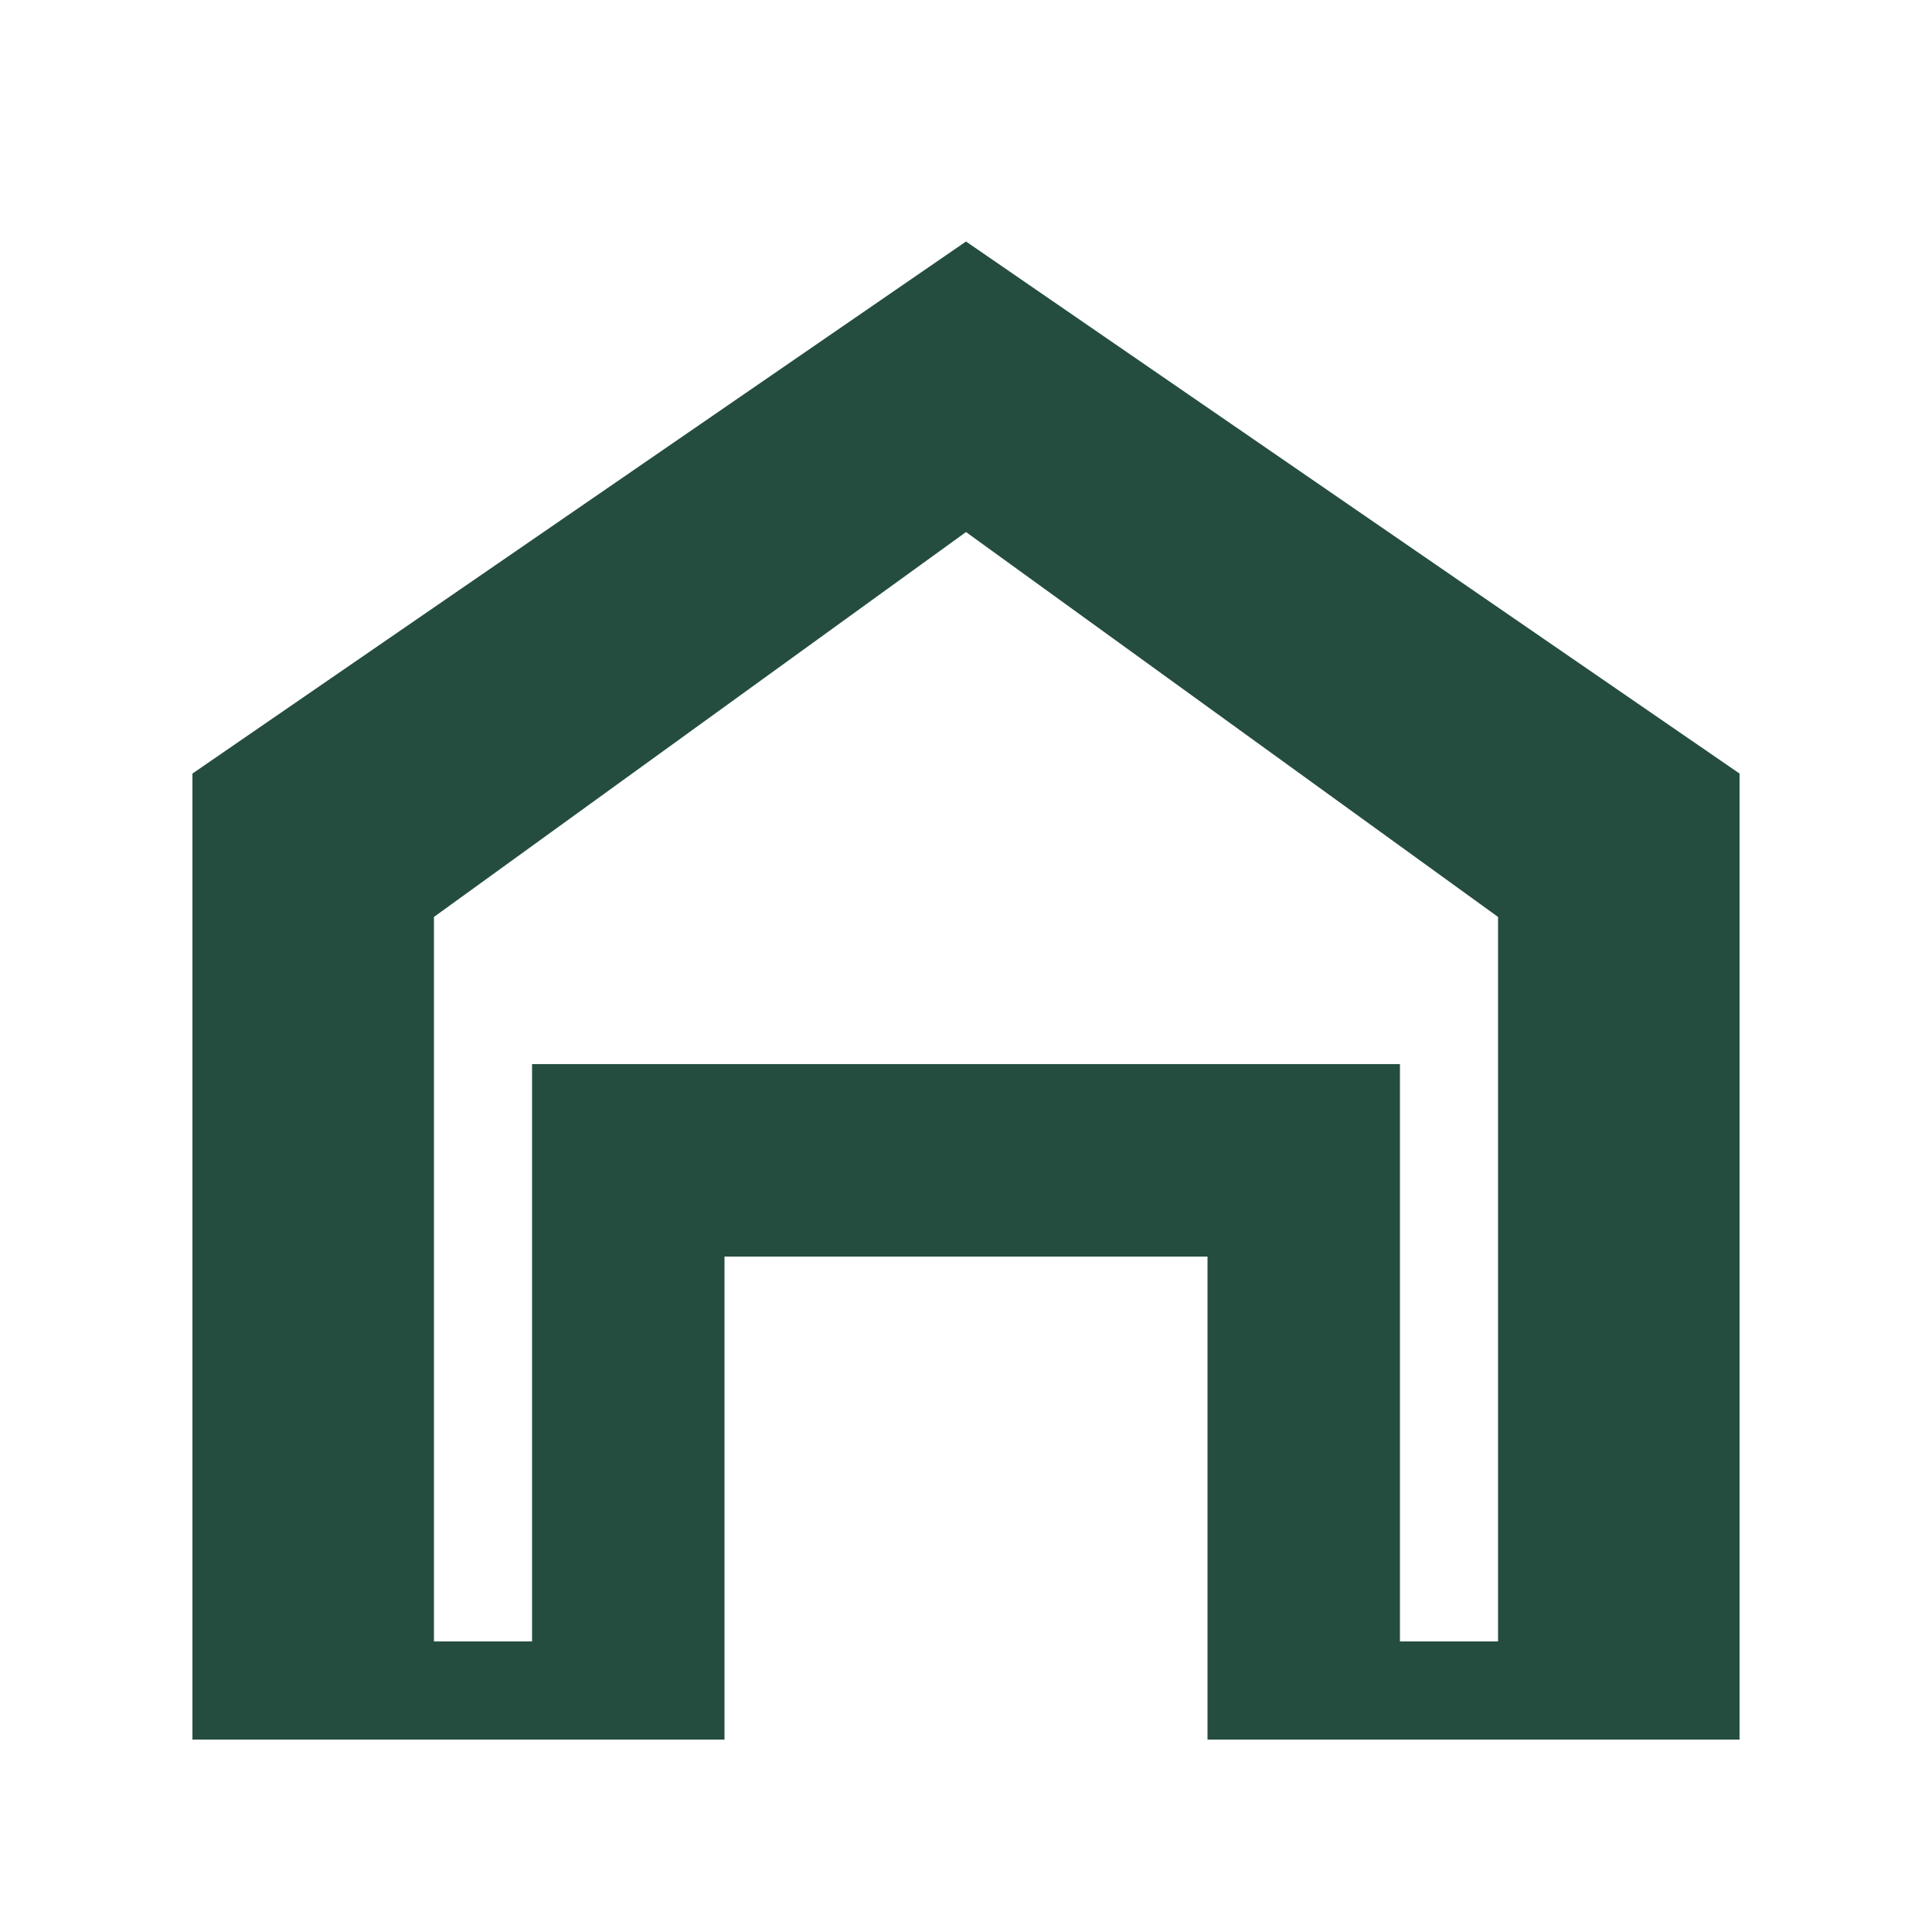
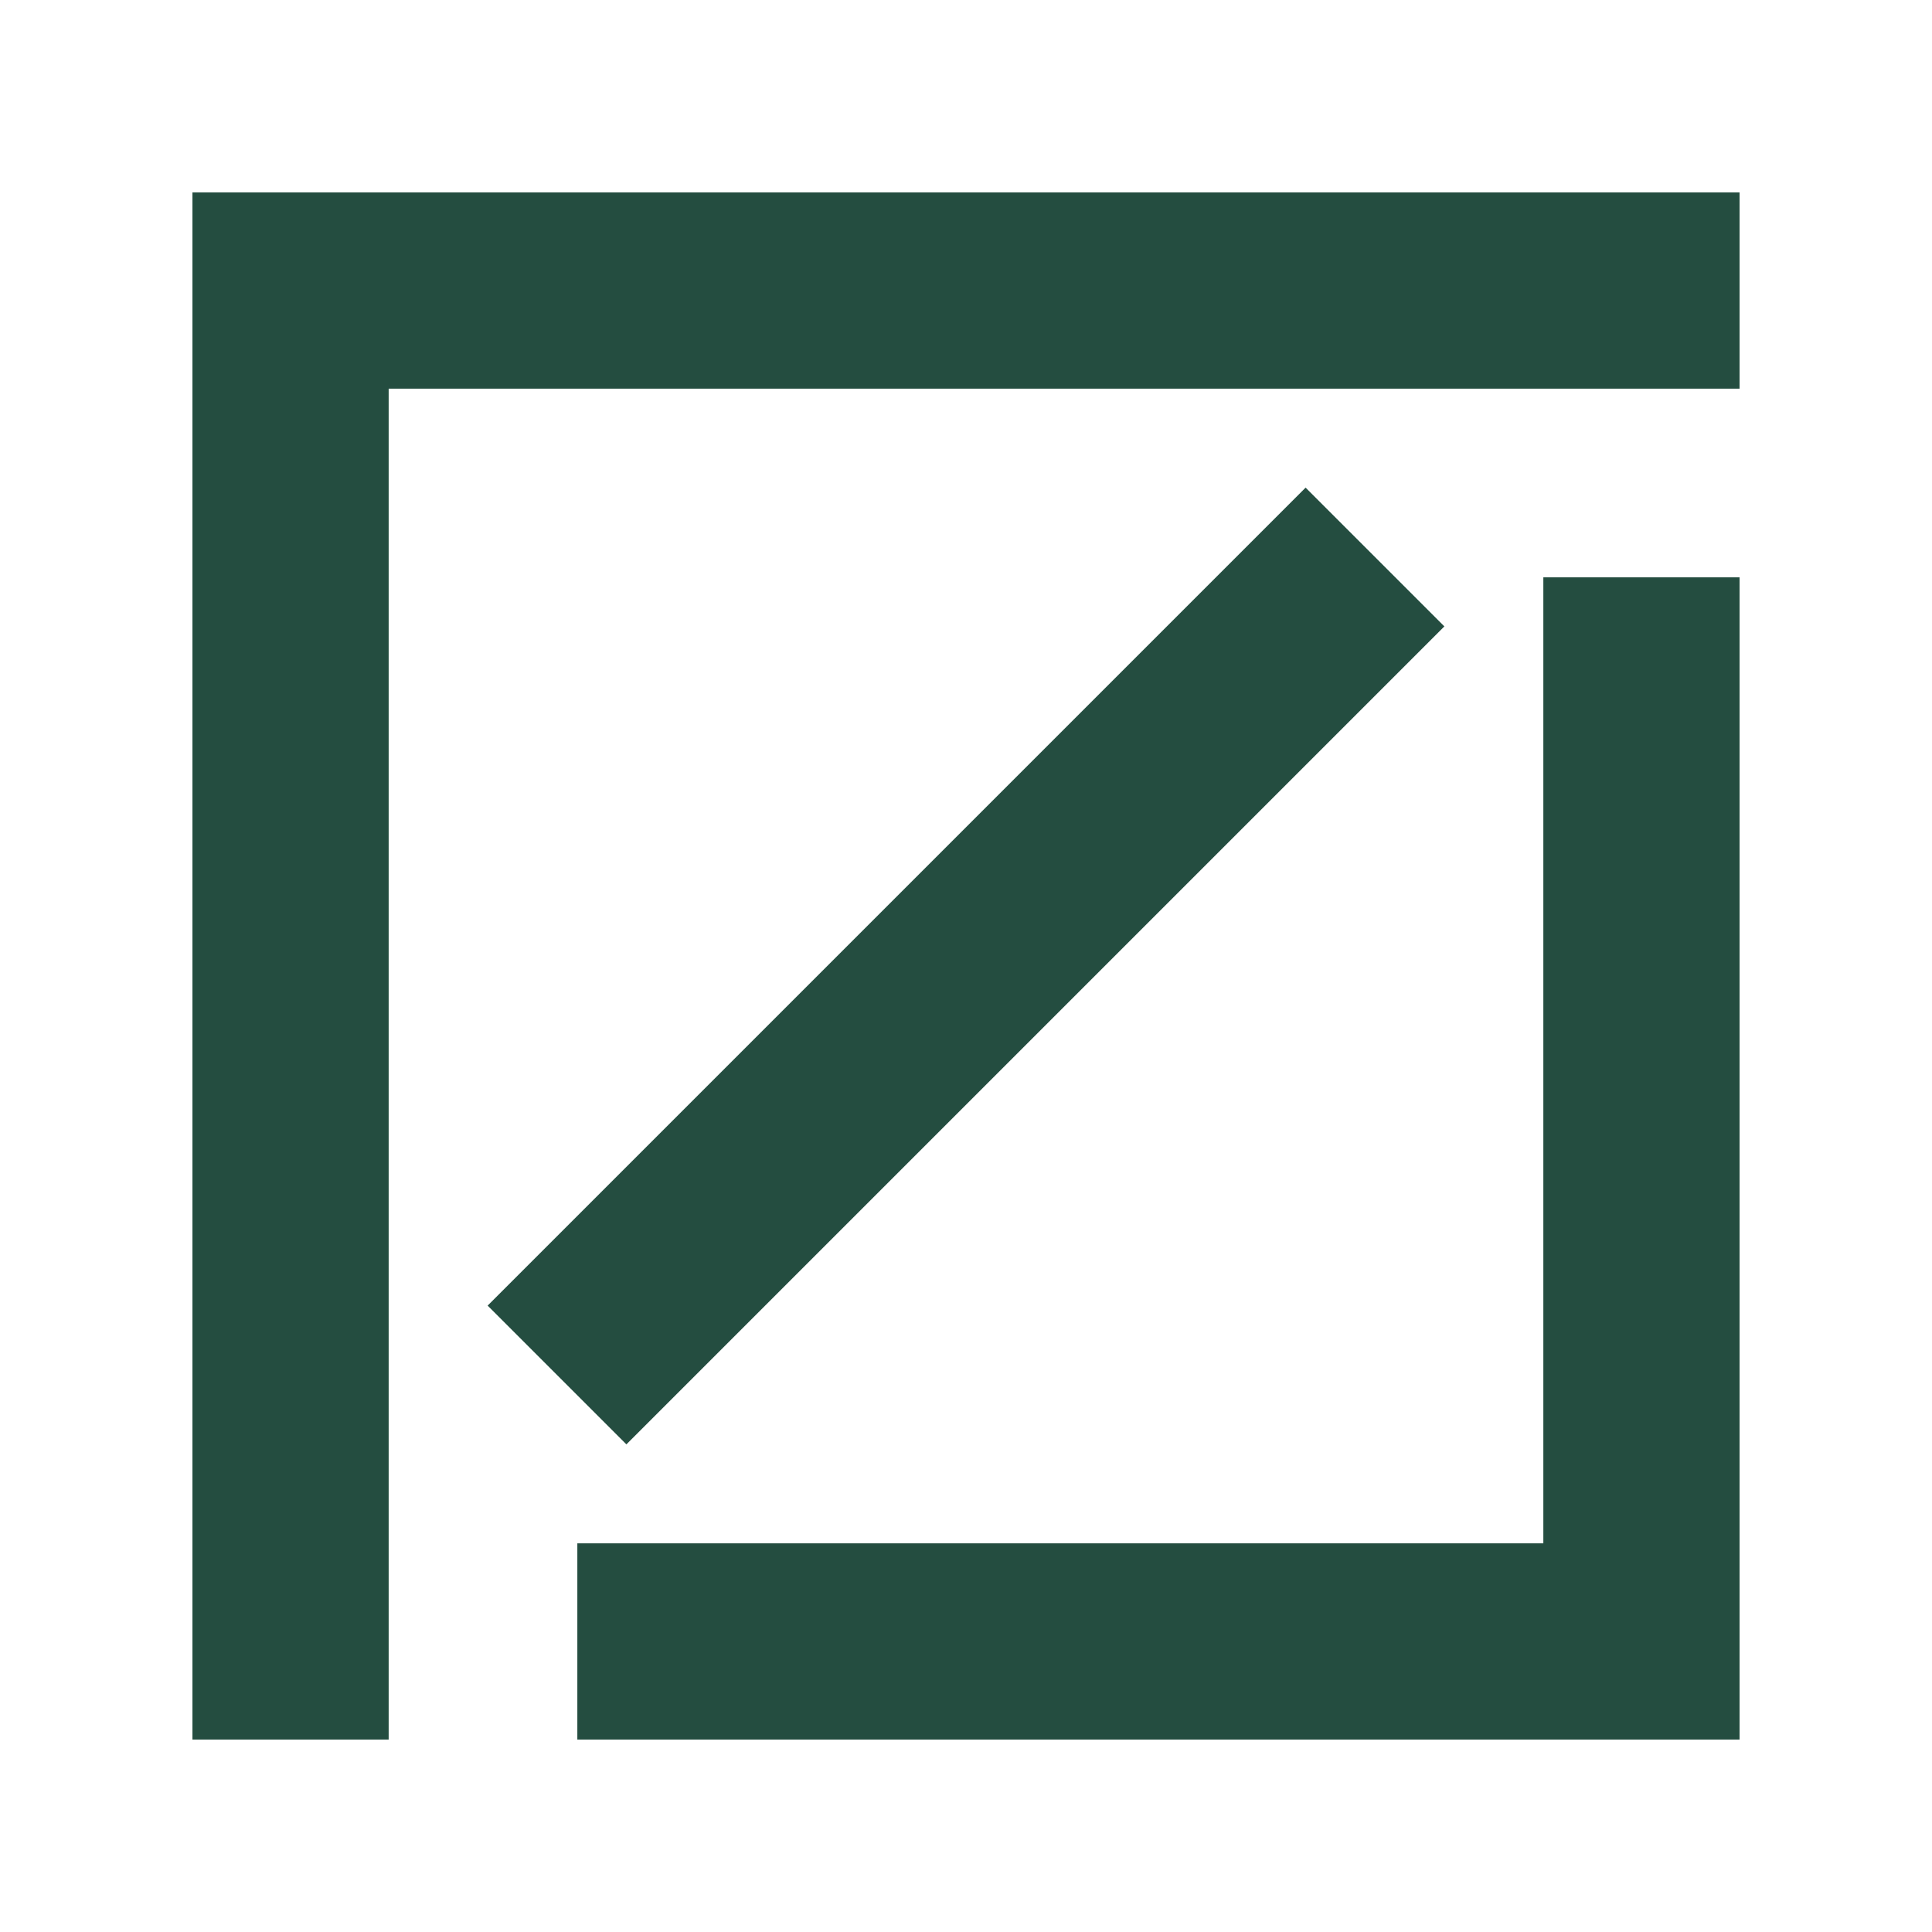
<svg xmlns="http://www.w3.org/2000/svg" viewBox="0 0 512 512">
-   <path fill="#244d40" fill-rule="evenodd" d="M51 205 256 64 461 205v256H320V333H192v128H51zm64 38v192h26V282h230v153h26V243L256 141z" />
+   <g fill="none" stroke="#244d40" stroke-width="52" stroke-linecap="square" stroke-linejoin="miter">
+     <path d="M77 435V77h358M179 435h256V179M166 346 346 166" />
+   </g>
</svg>
